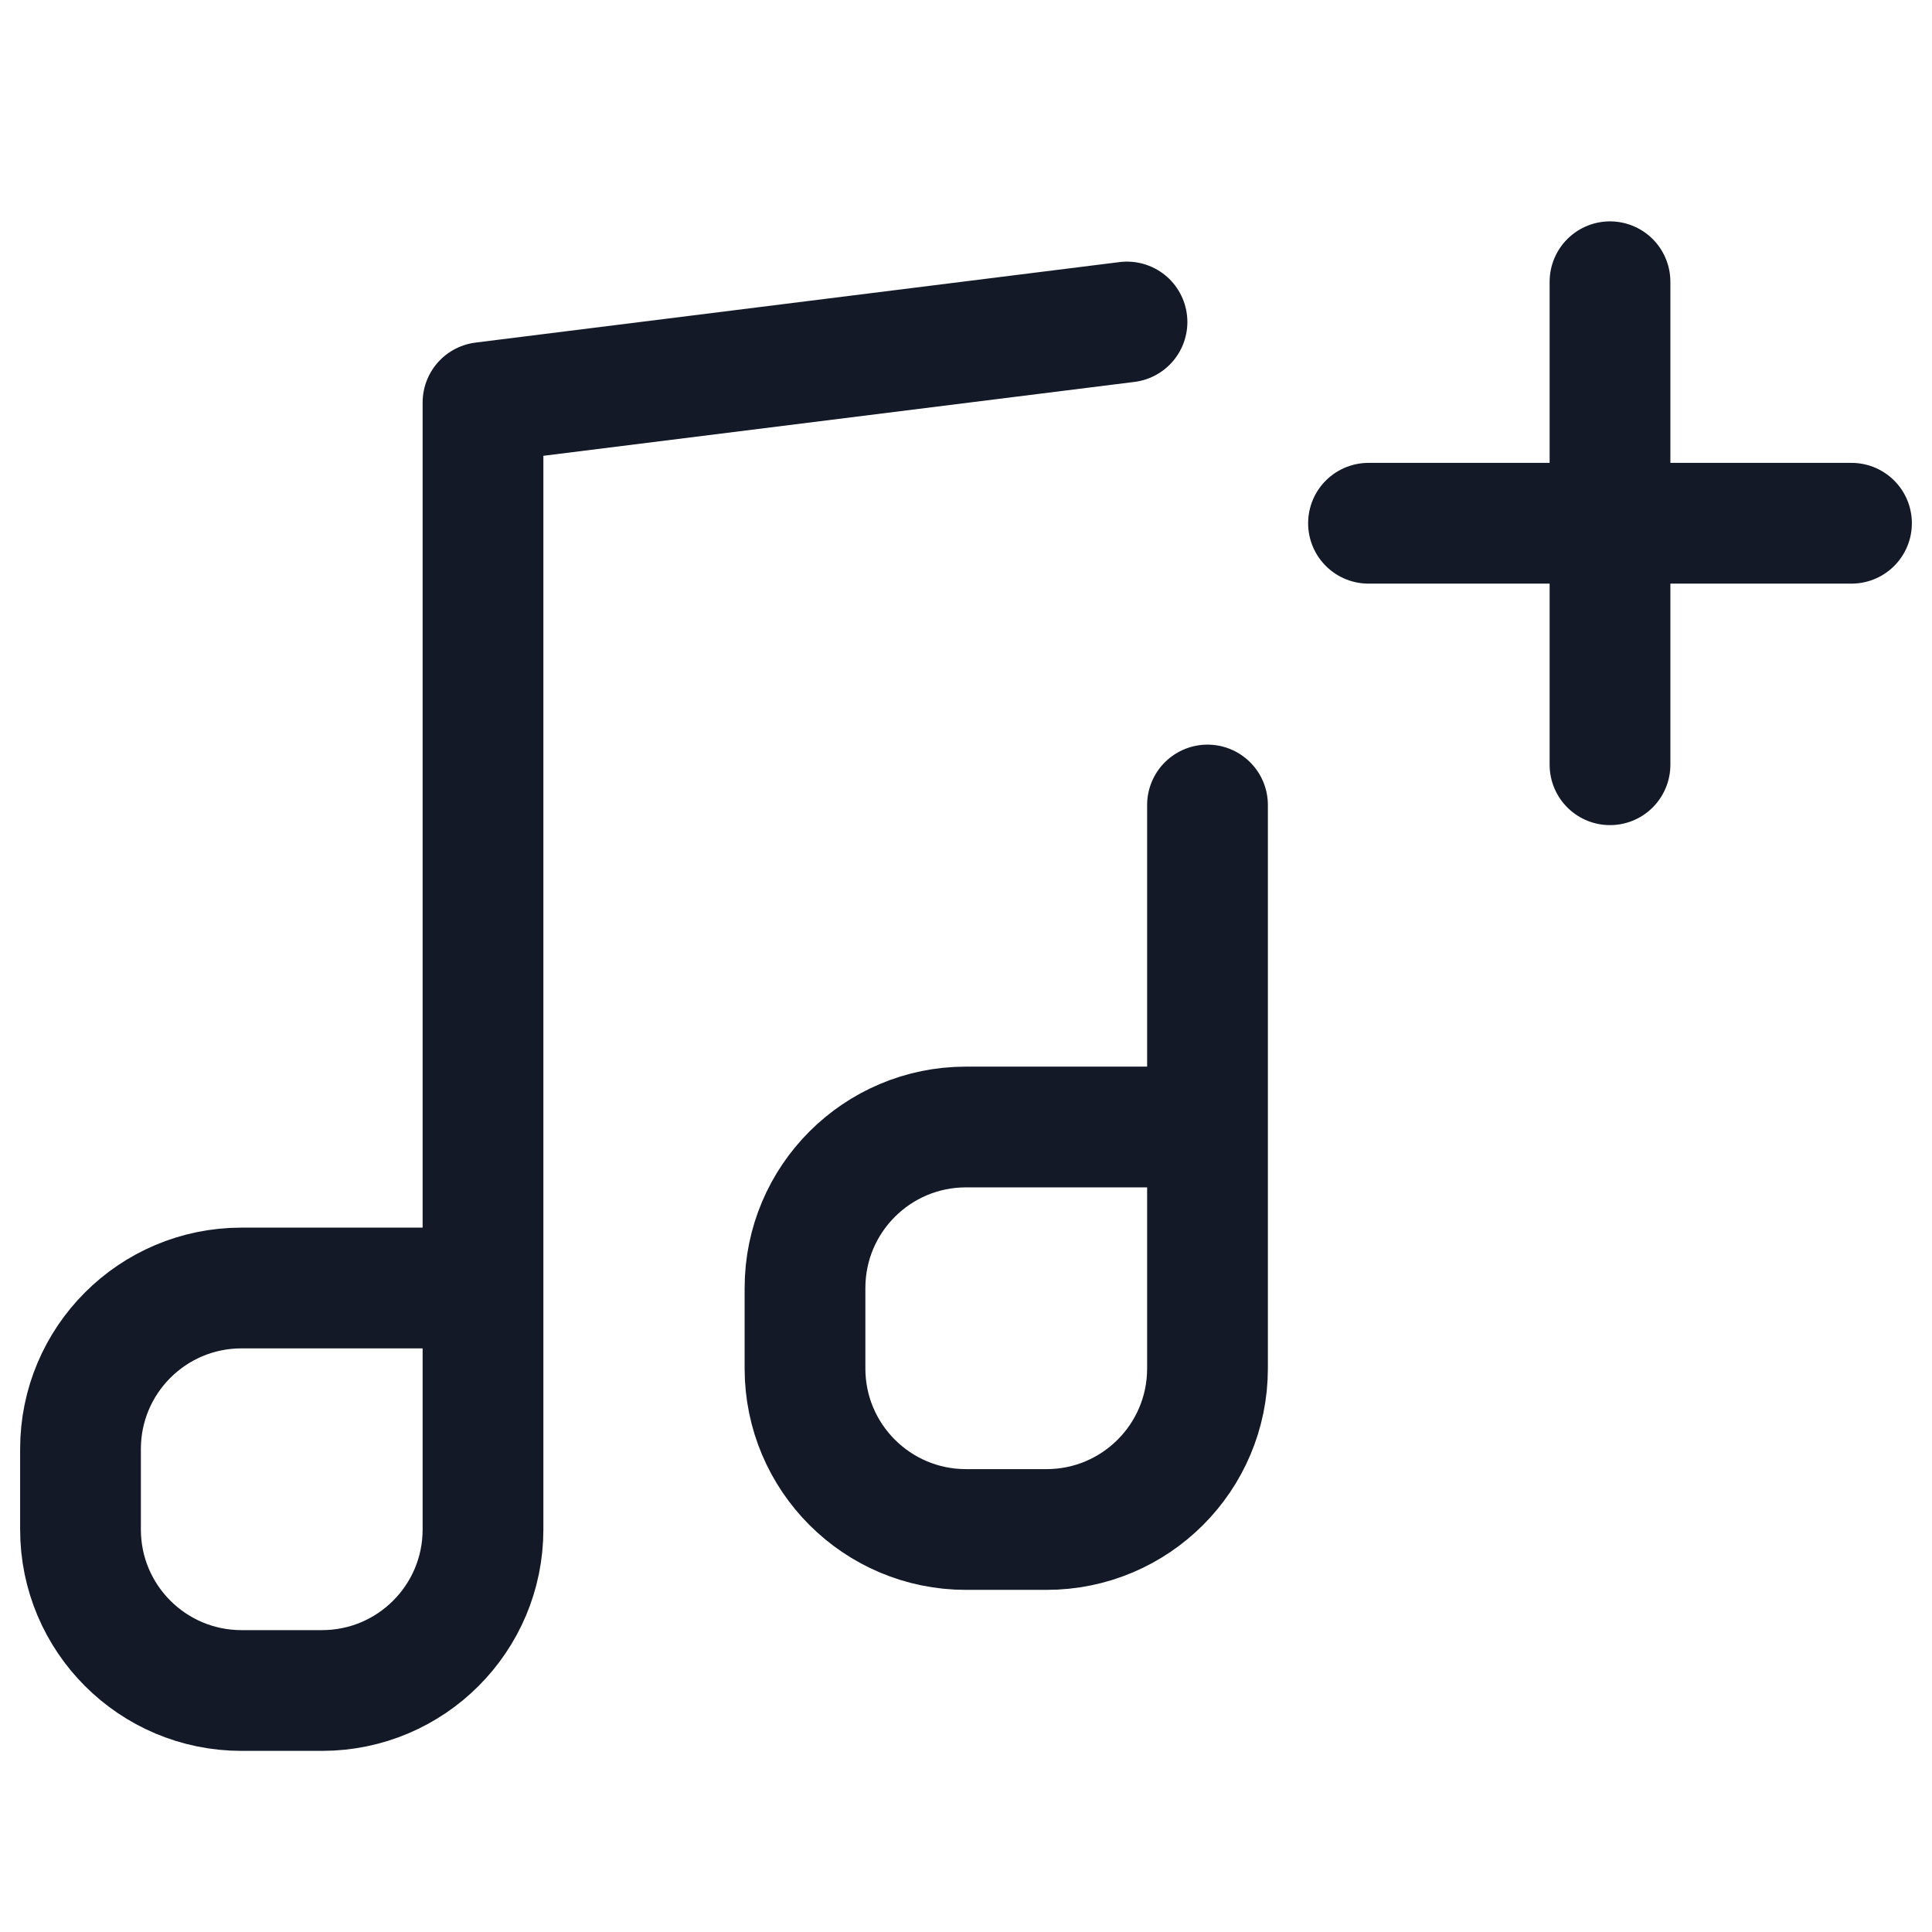
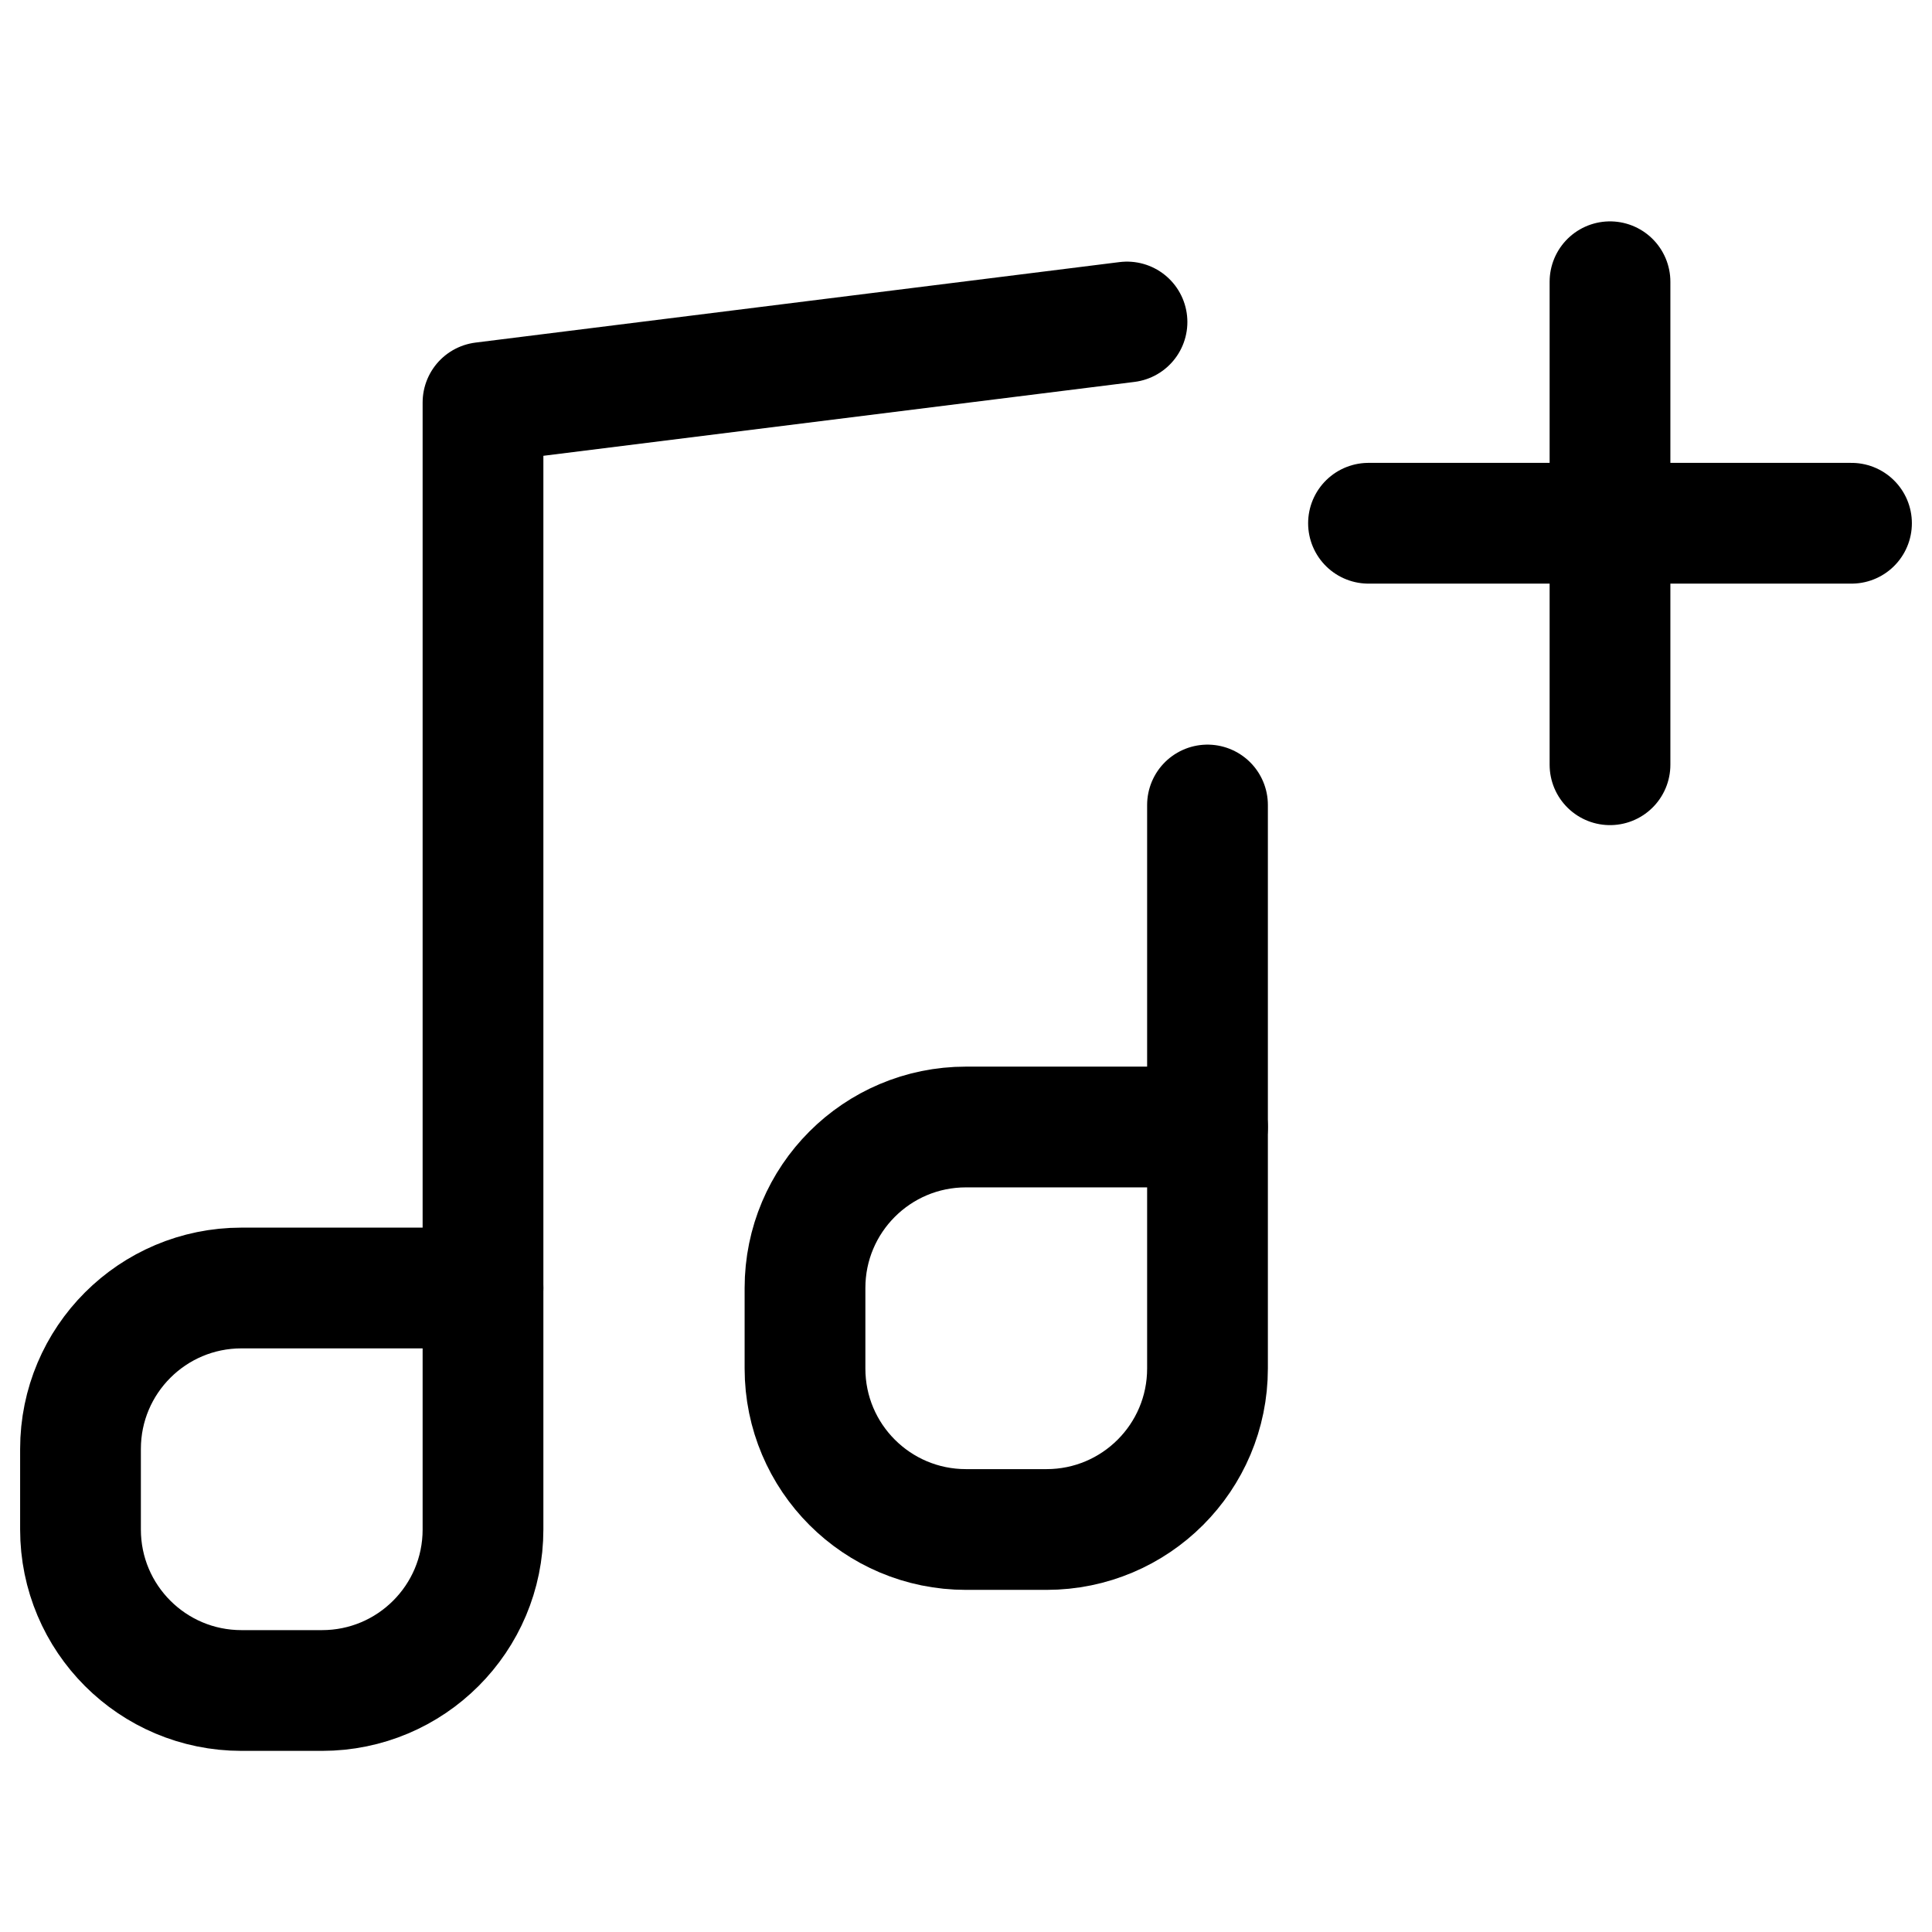
- <svg xmlns="http://www.w3.org/2000/svg" width="24" height="24" fill="none" viewBox="0 0 24 24">
-   <path stroke="#131927" stroke-linecap="round" stroke-linejoin="round" stroke-width="1.5" d="M17 6.5h3m3 0h-3m0 0v-3m0 3v3M6 16V5l8-1m1 10v-4m-3 9h1a2 2 0 0 0 2-2v-3h-3a2 2 0 0 0-2 2v1a2 2 0 0 0 2 2Zm-9 2h1a2 2 0 0 0 2-2v-3H3a2 2 0 0 0-2 2v1a2 2 0 0 0 2 2Z" />
+ <svg xmlns="http://www.w3.org/2000/svg" width="24" height="24" viewBox="0 0 24 24" fill="none">
+   <path d="M17 6.5H20M23 6.5H20M20 6.5V3.5M20 6.5V9.5" stroke="black" stroke-width="1.5" stroke-linecap="round" stroke-linejoin="round" />
+   <path d="M6 16V5L14 4" stroke="black" stroke-width="1.5" stroke-linecap="round" stroke-linejoin="round" />
+   <path d="M15 14V10" stroke="black" stroke-width="1.5" stroke-linecap="round" stroke-linejoin="round" />
+   <path d="M12 19H13C14.105 19 15 18.105 15 17V14H12C10.895 14 10 14.895 10 16V17C10 18.105 10.895 19 12 19Z" stroke="black" stroke-width="1.5" stroke-linecap="round" stroke-linejoin="round" />
+   <path d="M3 21H4C5.105 21 6 20.105 6 19V16H3C1.895 16 1 16.895 1 18V19C1 20.105 1.895 21 3 21Z" stroke="black" stroke-width="1.5" stroke-linecap="round" stroke-linejoin="round" />
</svg>
